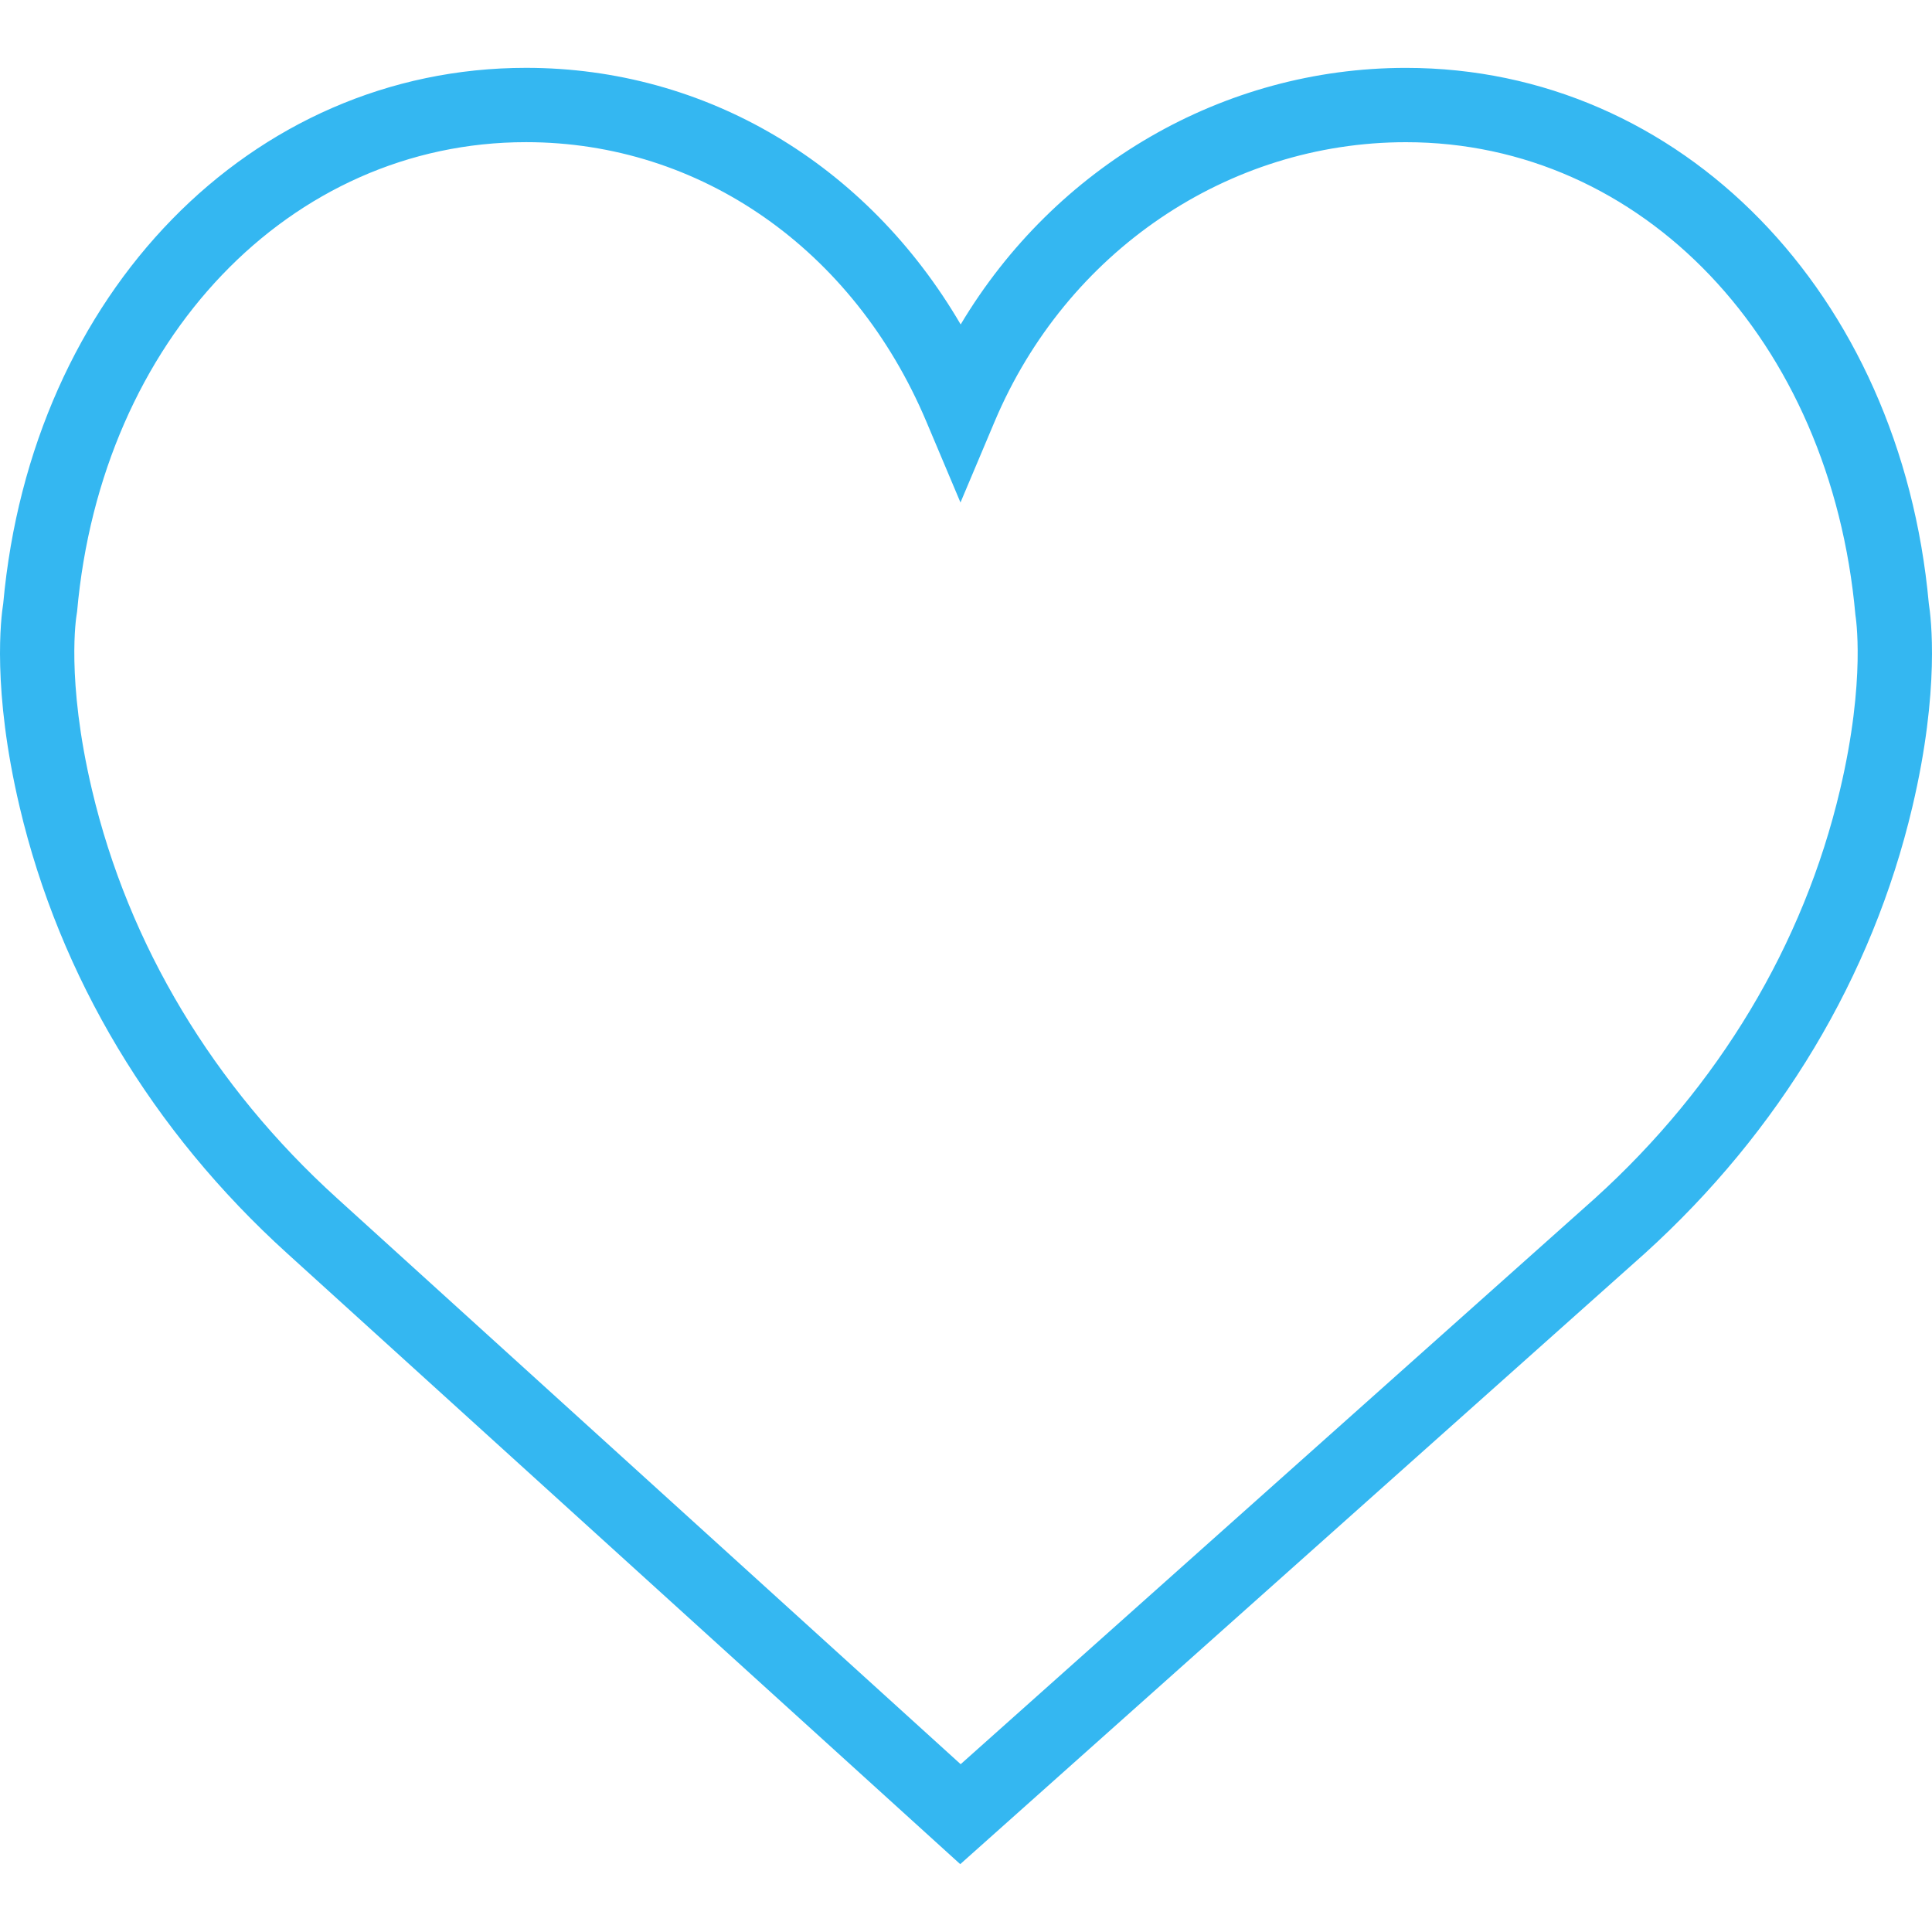
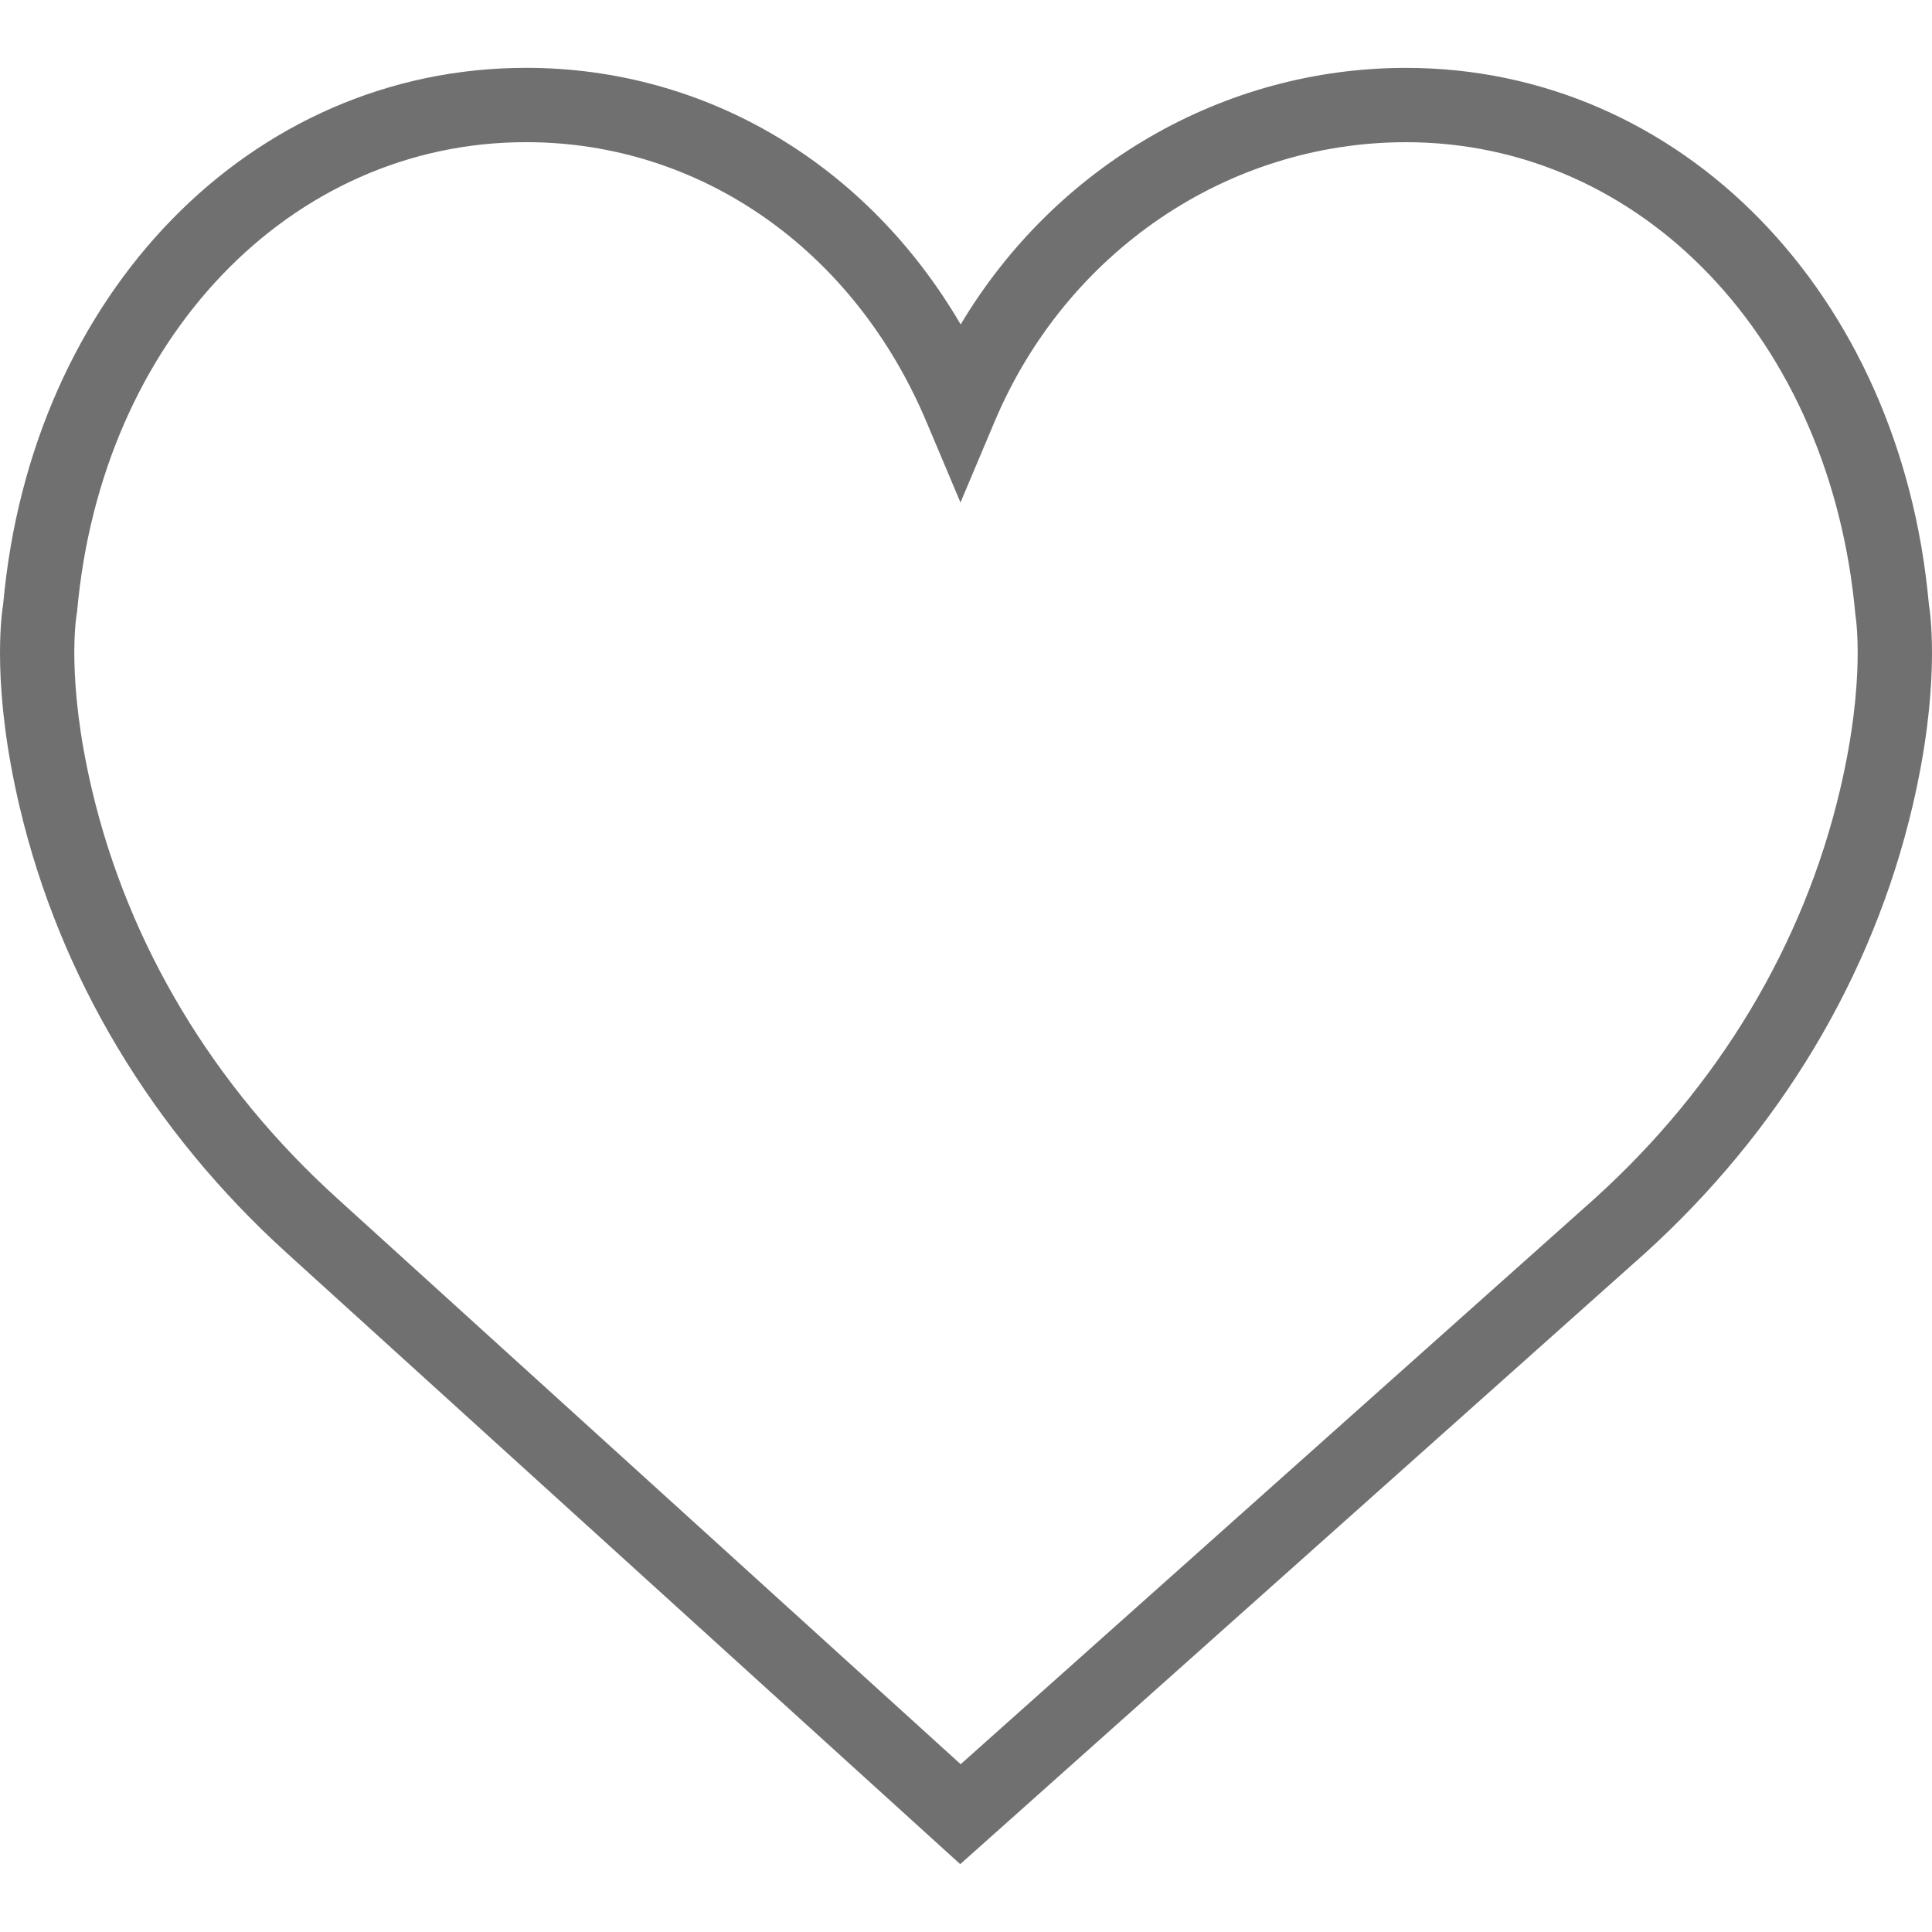
<svg xmlns="http://www.w3.org/2000/svg" version="1.1" id="Capa_1" x="0px" y="0px" viewBox="0 0 51.997 51.997" style="enable-background:new 0 0 51.997 51.997;" xml:space="preserve" width="512px" height="512px">
  <g>
    <g>
-       <path d="M51.911,16.242C51.152,7.888,45.239,1.827,37.839,1.827c-4.93,0-9.444,2.653-11.984,6.905   c-2.517-4.307-6.846-6.906-11.697-6.906c-7.399,0-13.313,6.061-14.071,14.415c-0.06,0.369-0.306,2.311,0.442,5.478   c1.078,4.568,3.568,8.723,7.199,12.013l18.115,16.439l18.426-16.438c3.631-3.291,6.121-7.445,7.199-12.014   C52.216,18.553,51.97,16.611,51.911,16.242z M49.521,21.261c-0.984,4.172-3.265,7.973-6.59,10.985L25.855,47.481L9.072,32.25   c-3.331-3.018-5.611-6.818-6.596-10.99c-0.708-2.997-0.417-4.69-0.416-4.701l0.015-0.101C2.725,9.139,7.806,3.826,14.158,3.826   c4.687,0,8.813,2.88,10.771,7.515l0.921,2.183l0.921-2.183c1.927-4.564,6.271-7.514,11.069-7.514   c6.351,0,11.433,5.313,12.096,12.727C49.938,16.57,50.229,18.264,49.521,21.261z" data-original="#000000" class="active-path" data-old_color="#000000" fill="#34B7F1" />
+       <path d="M51.911,16.242C51.152,7.888,45.239,1.827,37.839,1.827c-4.93,0-9.444,2.653-11.984,6.905   c-2.517-4.307-6.846-6.906-11.697-6.906c-7.399,0-13.313,6.061-14.071,14.415c-0.06,0.369-0.306,2.311,0.442,5.478   c1.078,4.568,3.568,8.723,7.199,12.013l18.115,16.439l18.426-16.438c3.631-3.291,6.121-7.445,7.199-12.014   C52.216,18.553,51.97,16.611,51.911,16.242z M49.521,21.261c-0.984,4.172-3.265,7.973-6.59,10.985L25.855,47.481L9.072,32.25   c-3.331-3.018-5.611-6.818-6.596-10.99c-0.708-2.997-0.417-4.69-0.416-4.701l0.015-0.101C2.725,9.139,7.806,3.826,14.158,3.826   c4.687,0,8.813,2.88,10.771,7.515l0.921,2.183l0.921-2.183c1.927-4.564,6.271-7.514,11.069-7.514   c6.351,0,11.433,5.313,12.096,12.727C49.938,16.57,50.229,18.264,49.521,21.261z" data-original="#000000" class="active-path" data-old_color="#000000" fill="#707070" />
    </g>
  </g>
</svg>
